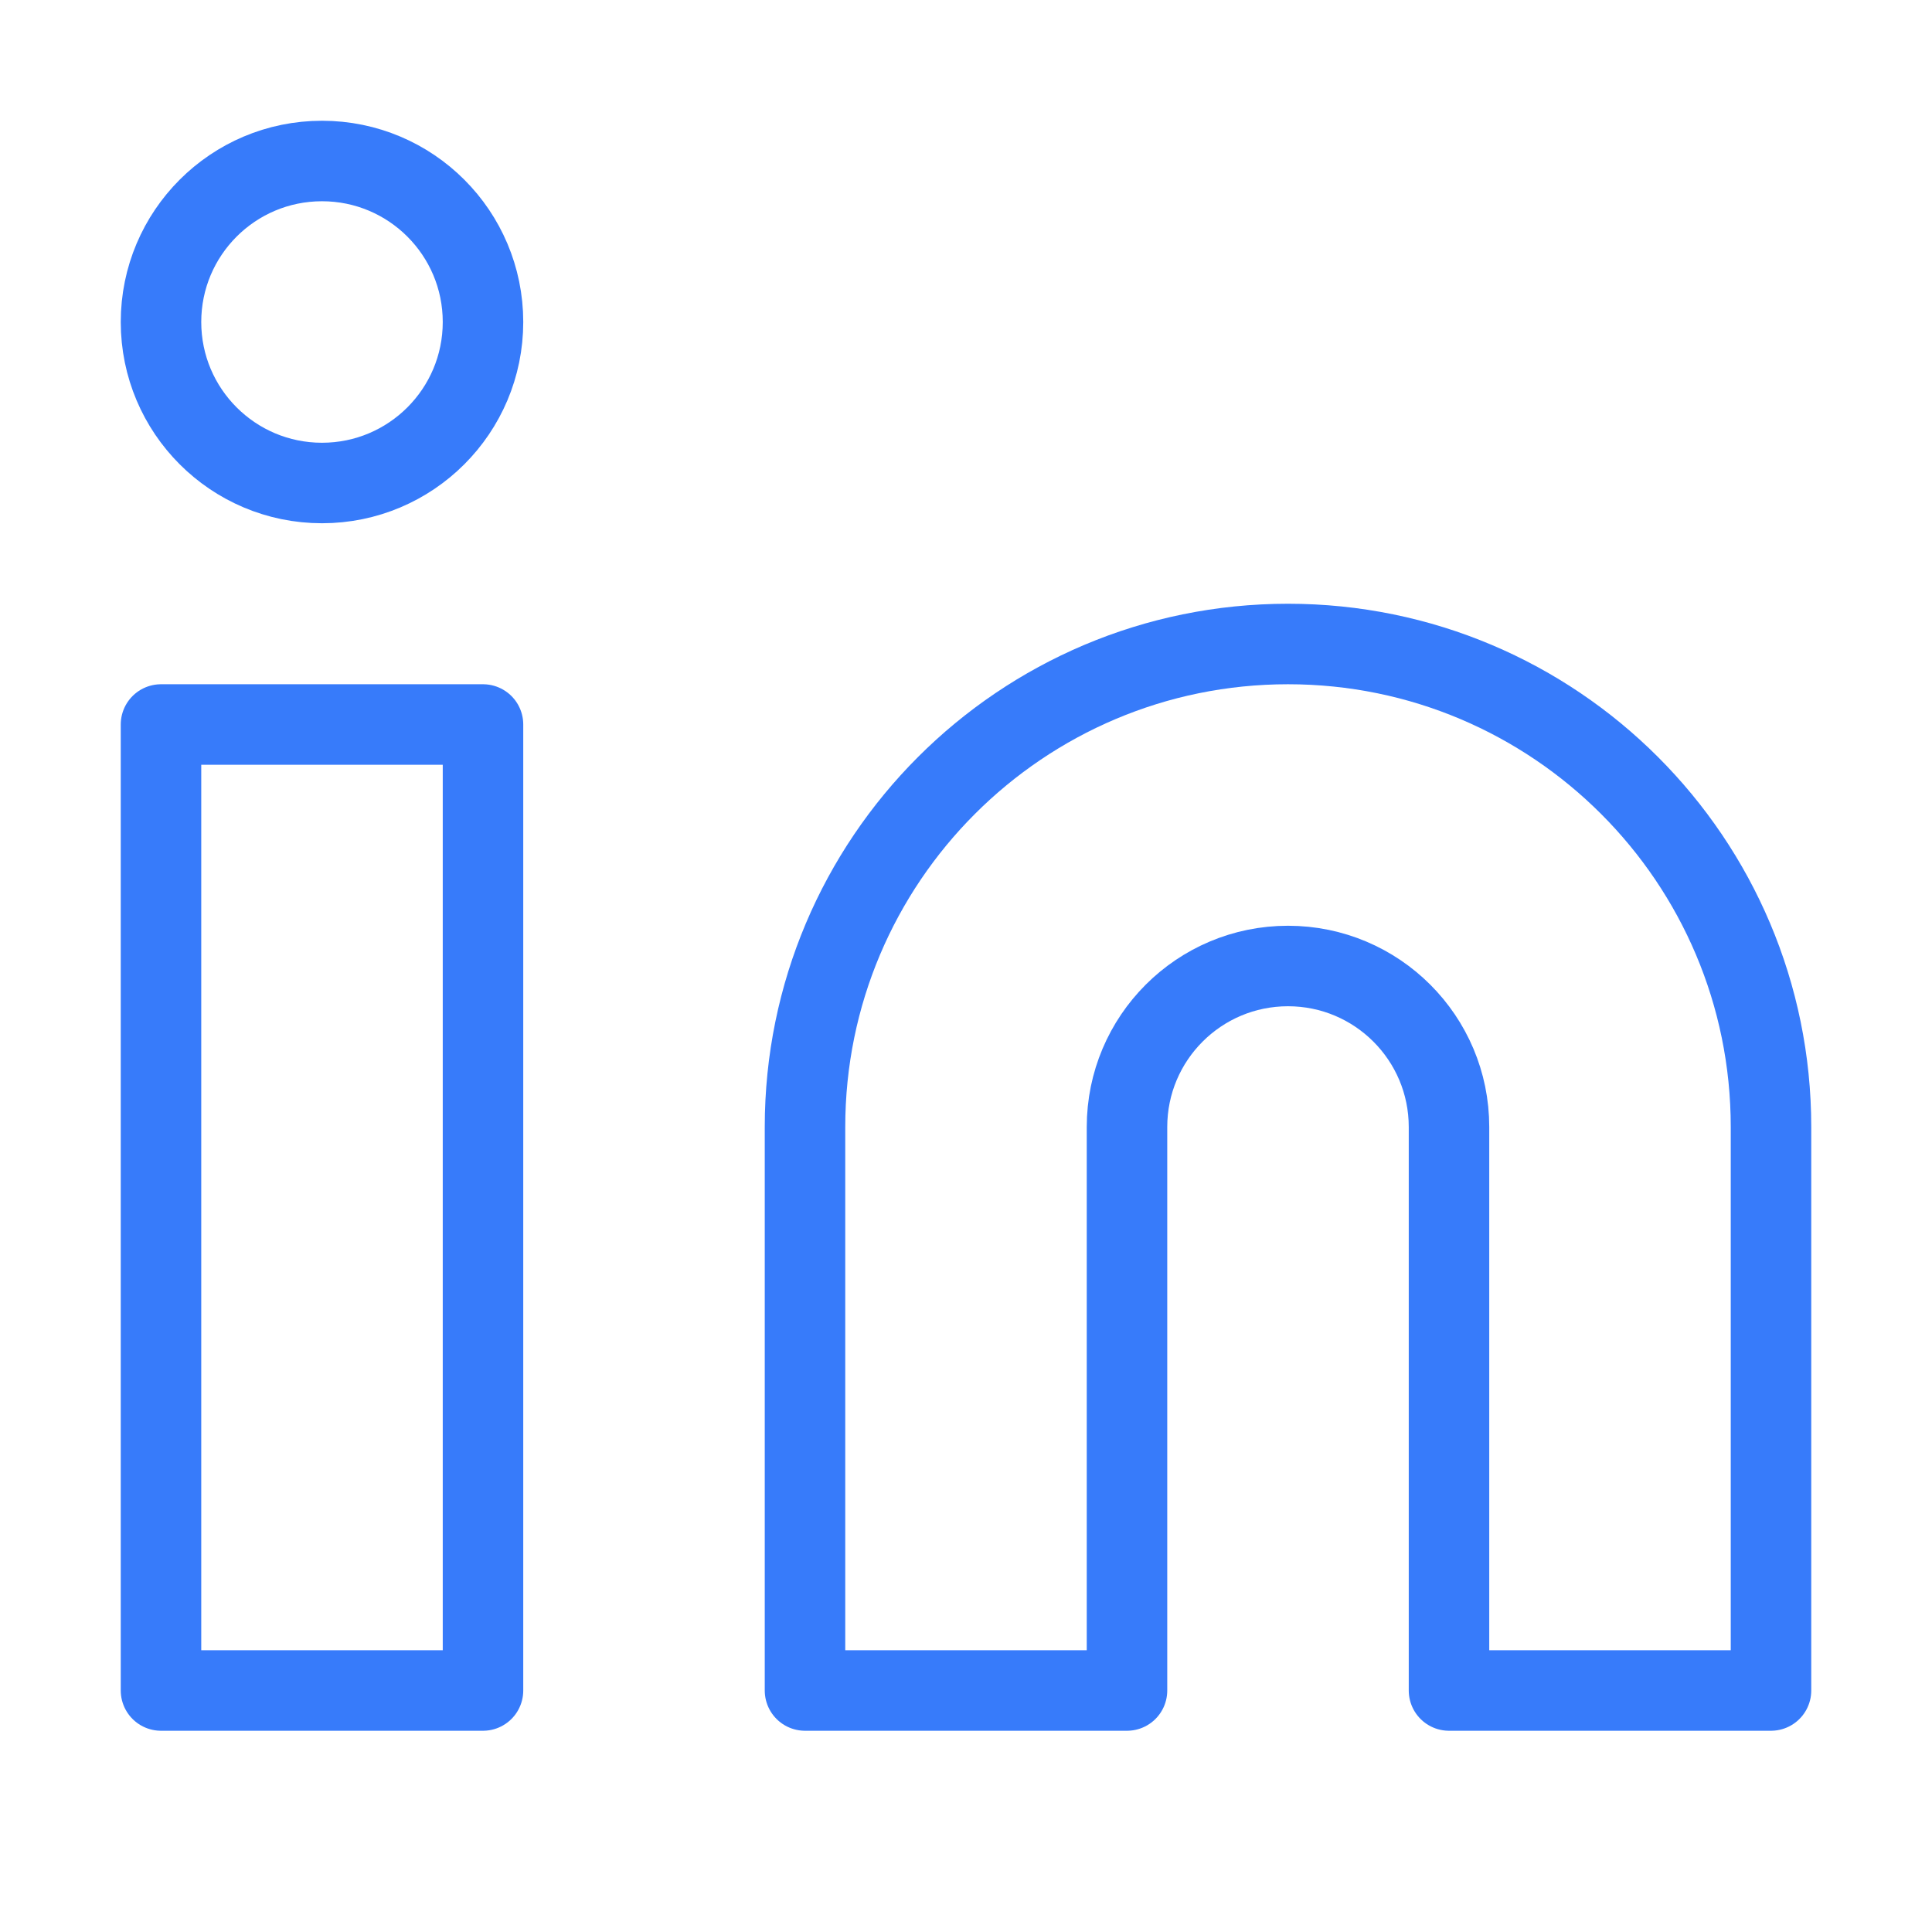
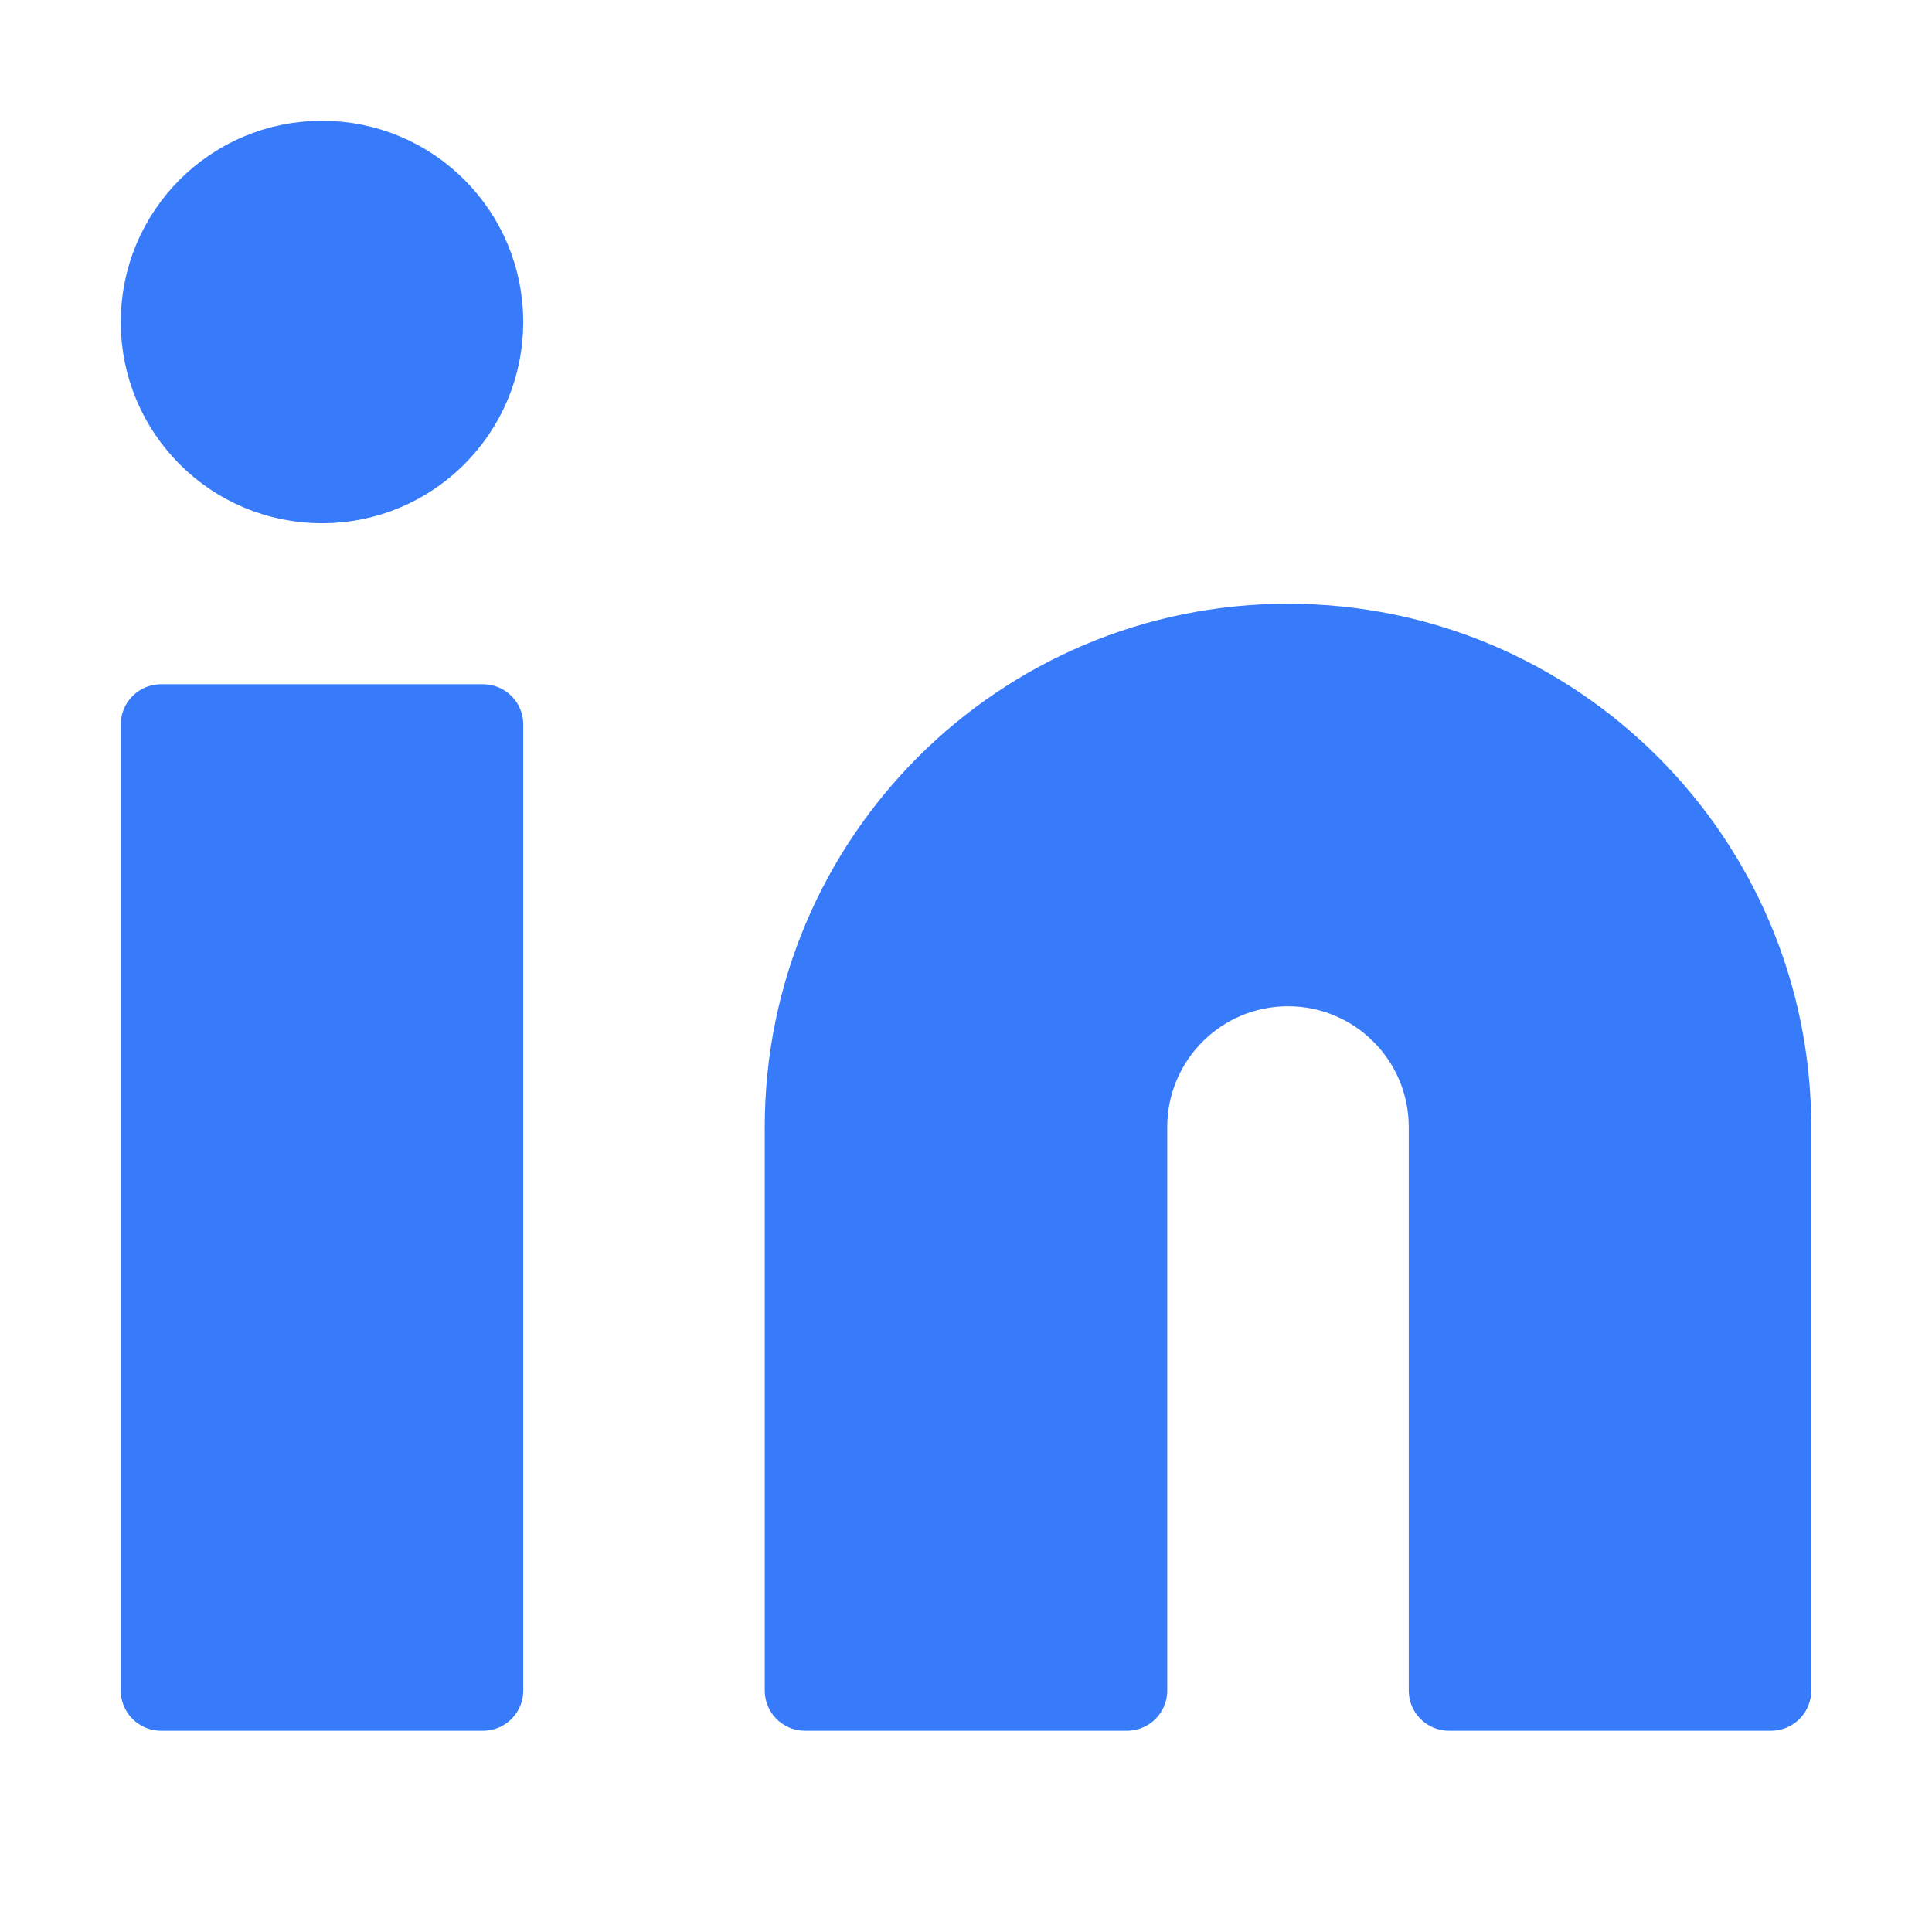
- <svg xmlns="http://www.w3.org/2000/svg" width="20" height="20" viewBox="0 0 24 24" fill="none" stroke="#377bfa" stroke-width="1" stroke-linecap="round" stroke-linejoin="round" class="lucide lucide-linkedin">
+ <svg xmlns="http://www.w3.org/2000/svg" width="20" height="20" viewBox="0 0 24 24" fill="#377bfa" stroke="#377bfa" stroke-width="1" stroke-linecap="round" stroke-linejoin="round" class="lucide lucide-linkedin">
  <path d="M16 8a6 6 0 0 1 6 6v7h-4v-7a2 2 0 0 0-2-2 2 2 0 0 0-2 2v7h-4v-7a6 6 0 0 1 6-6z" />
  <rect width="4" height="12" x="2" y="9" />
  <circle cx="4" cy="4" r="2" />
</svg>
